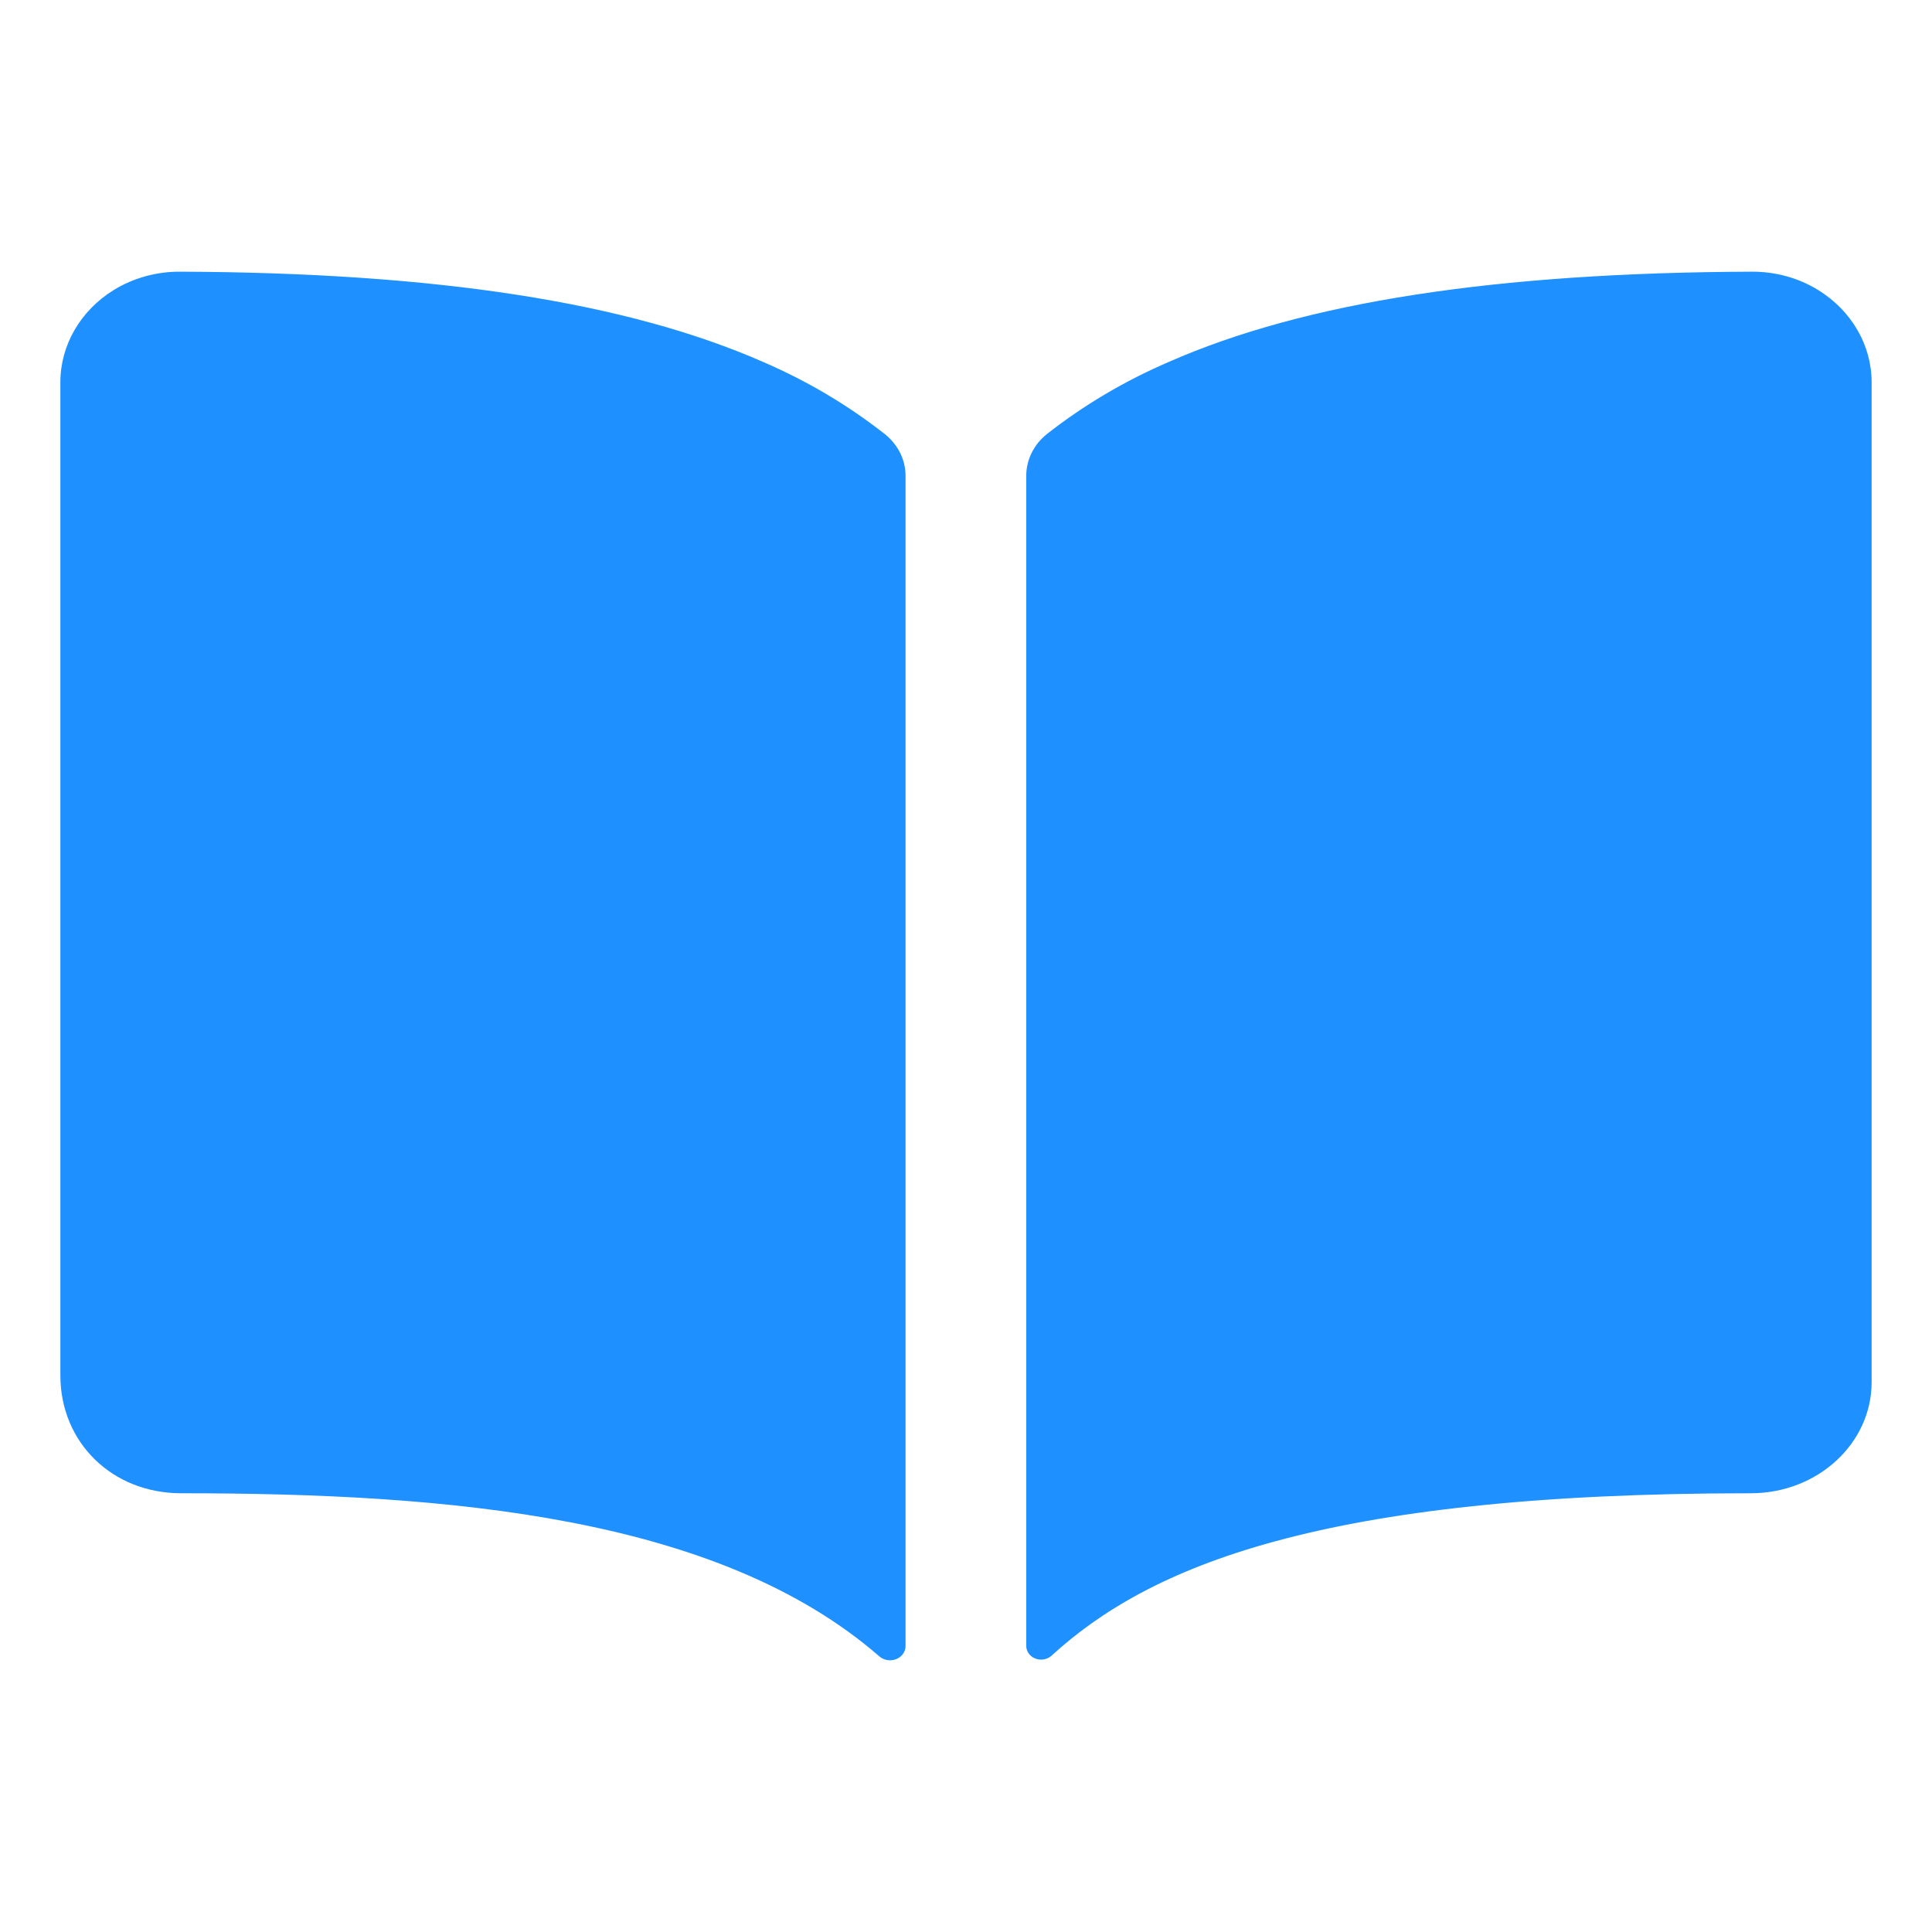
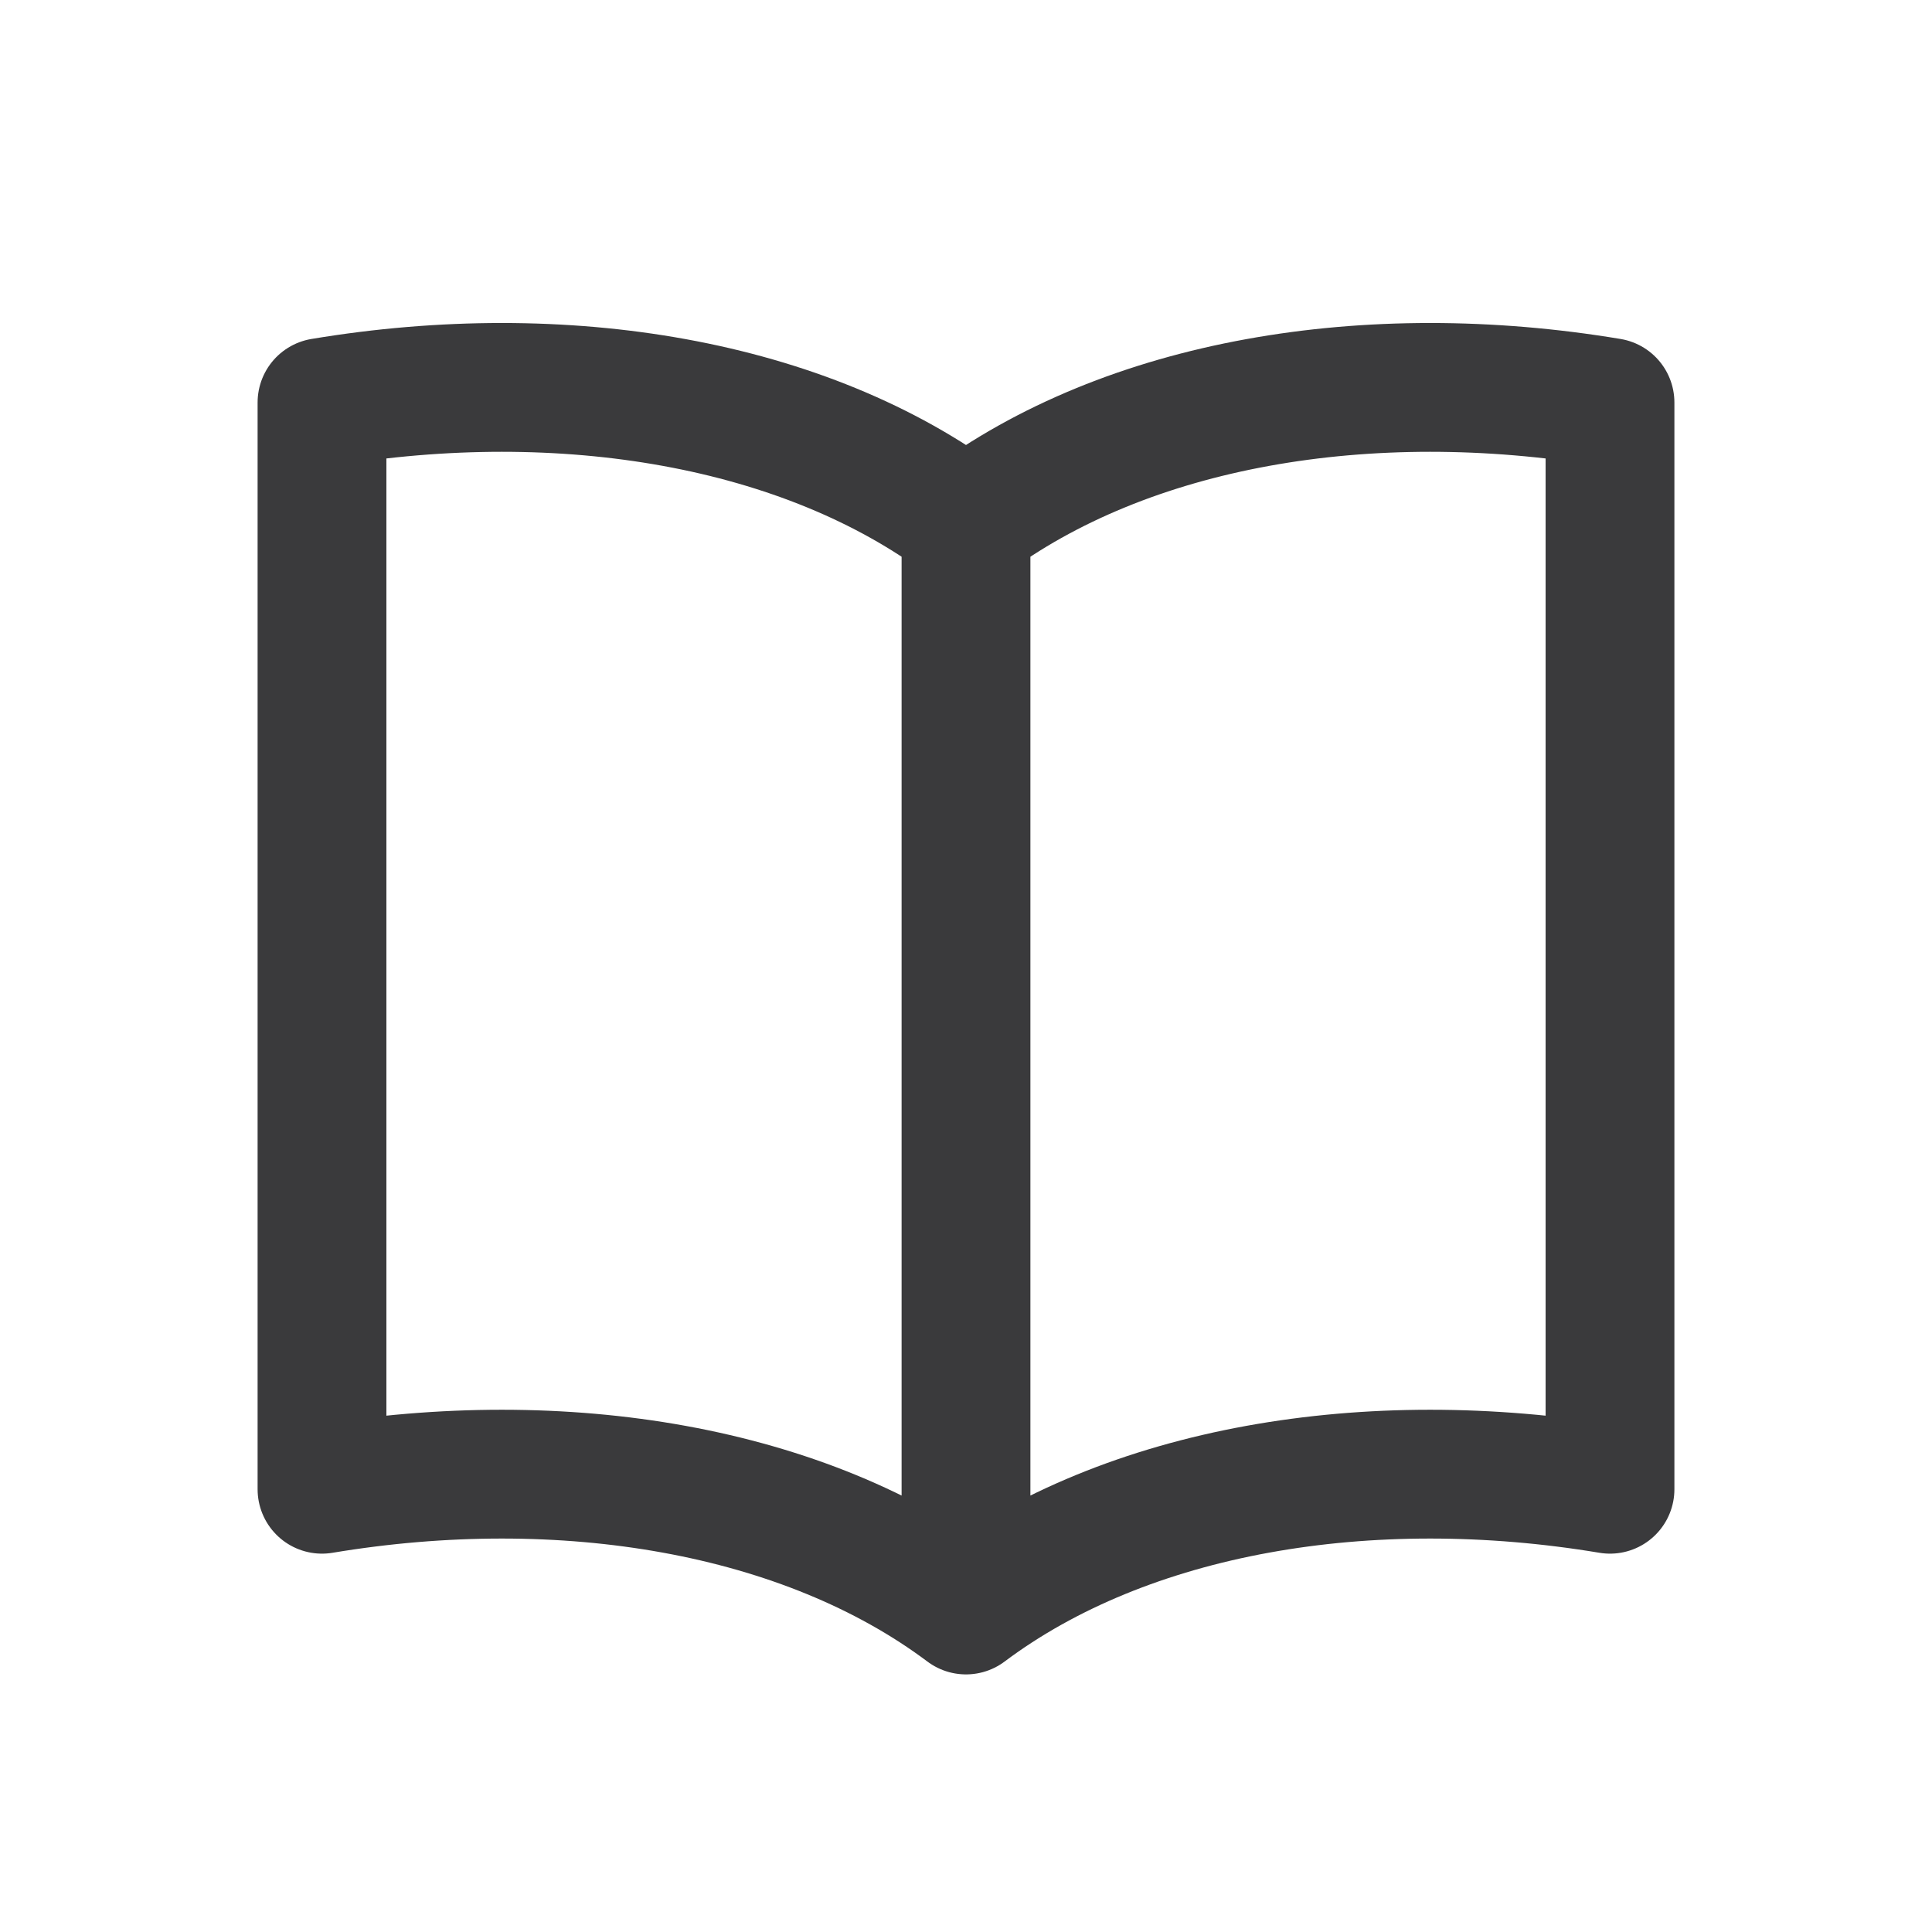
- <svg xmlns="http://www.w3.org/2000/svg" height="32" viewBox="0 0 32 32" width="32">
-   <path d="m12.639 5.995c-2.258-.992-5.414-1.478-9.639-1.495a1.96 1.803 0 0 0 -1.12.306 2 1.84 0 0 0 -.88 1.528v16.448c0 1.112.86 1.951 2 1.951 4.441 0 8.897.382 11.565 2.702a.257.236 0 0 0 .434-.172v-19.381a.993.914 0 0 0 -.341-.69 8.937 8.221 0 0 0 -2.019-1.197zm17.478-1.19a1.958 1.801 0 0 0 -1.12-.305c-4.225.017-7.381.501-9.639 1.495a8.956 8.239 0 0 0 -2.019 1.195.996.916 0 0 0 -.341.69v19.382a.246.226 0 0 0 .418.162c1.604-1.466 4.42-2.692 11.584-2.691a2 1.84 0 0 0 2-1.84v-16.557a2 1.84 0 0 0 -.882-1.53z" fill="#1e90ff" stroke-width=".06" />
+ <svg xmlns="http://www.w3.org/2000/svg" viewBox="0 0 24 24" width="24" height="24">
+   <path d="M12 6.5 C10 5 7 4.5 4 5 V18.5 C7 18 10 18.5 12 20 C14 18.5 17 18 20 18.5 V5 C17 4.5 14 5 12 6.5 Z M12 6.5 V20" fill="none" stroke="#3A3A3C" stroke-width="1.6" stroke-linecap="round" stroke-linejoin="round" />
</svg>
